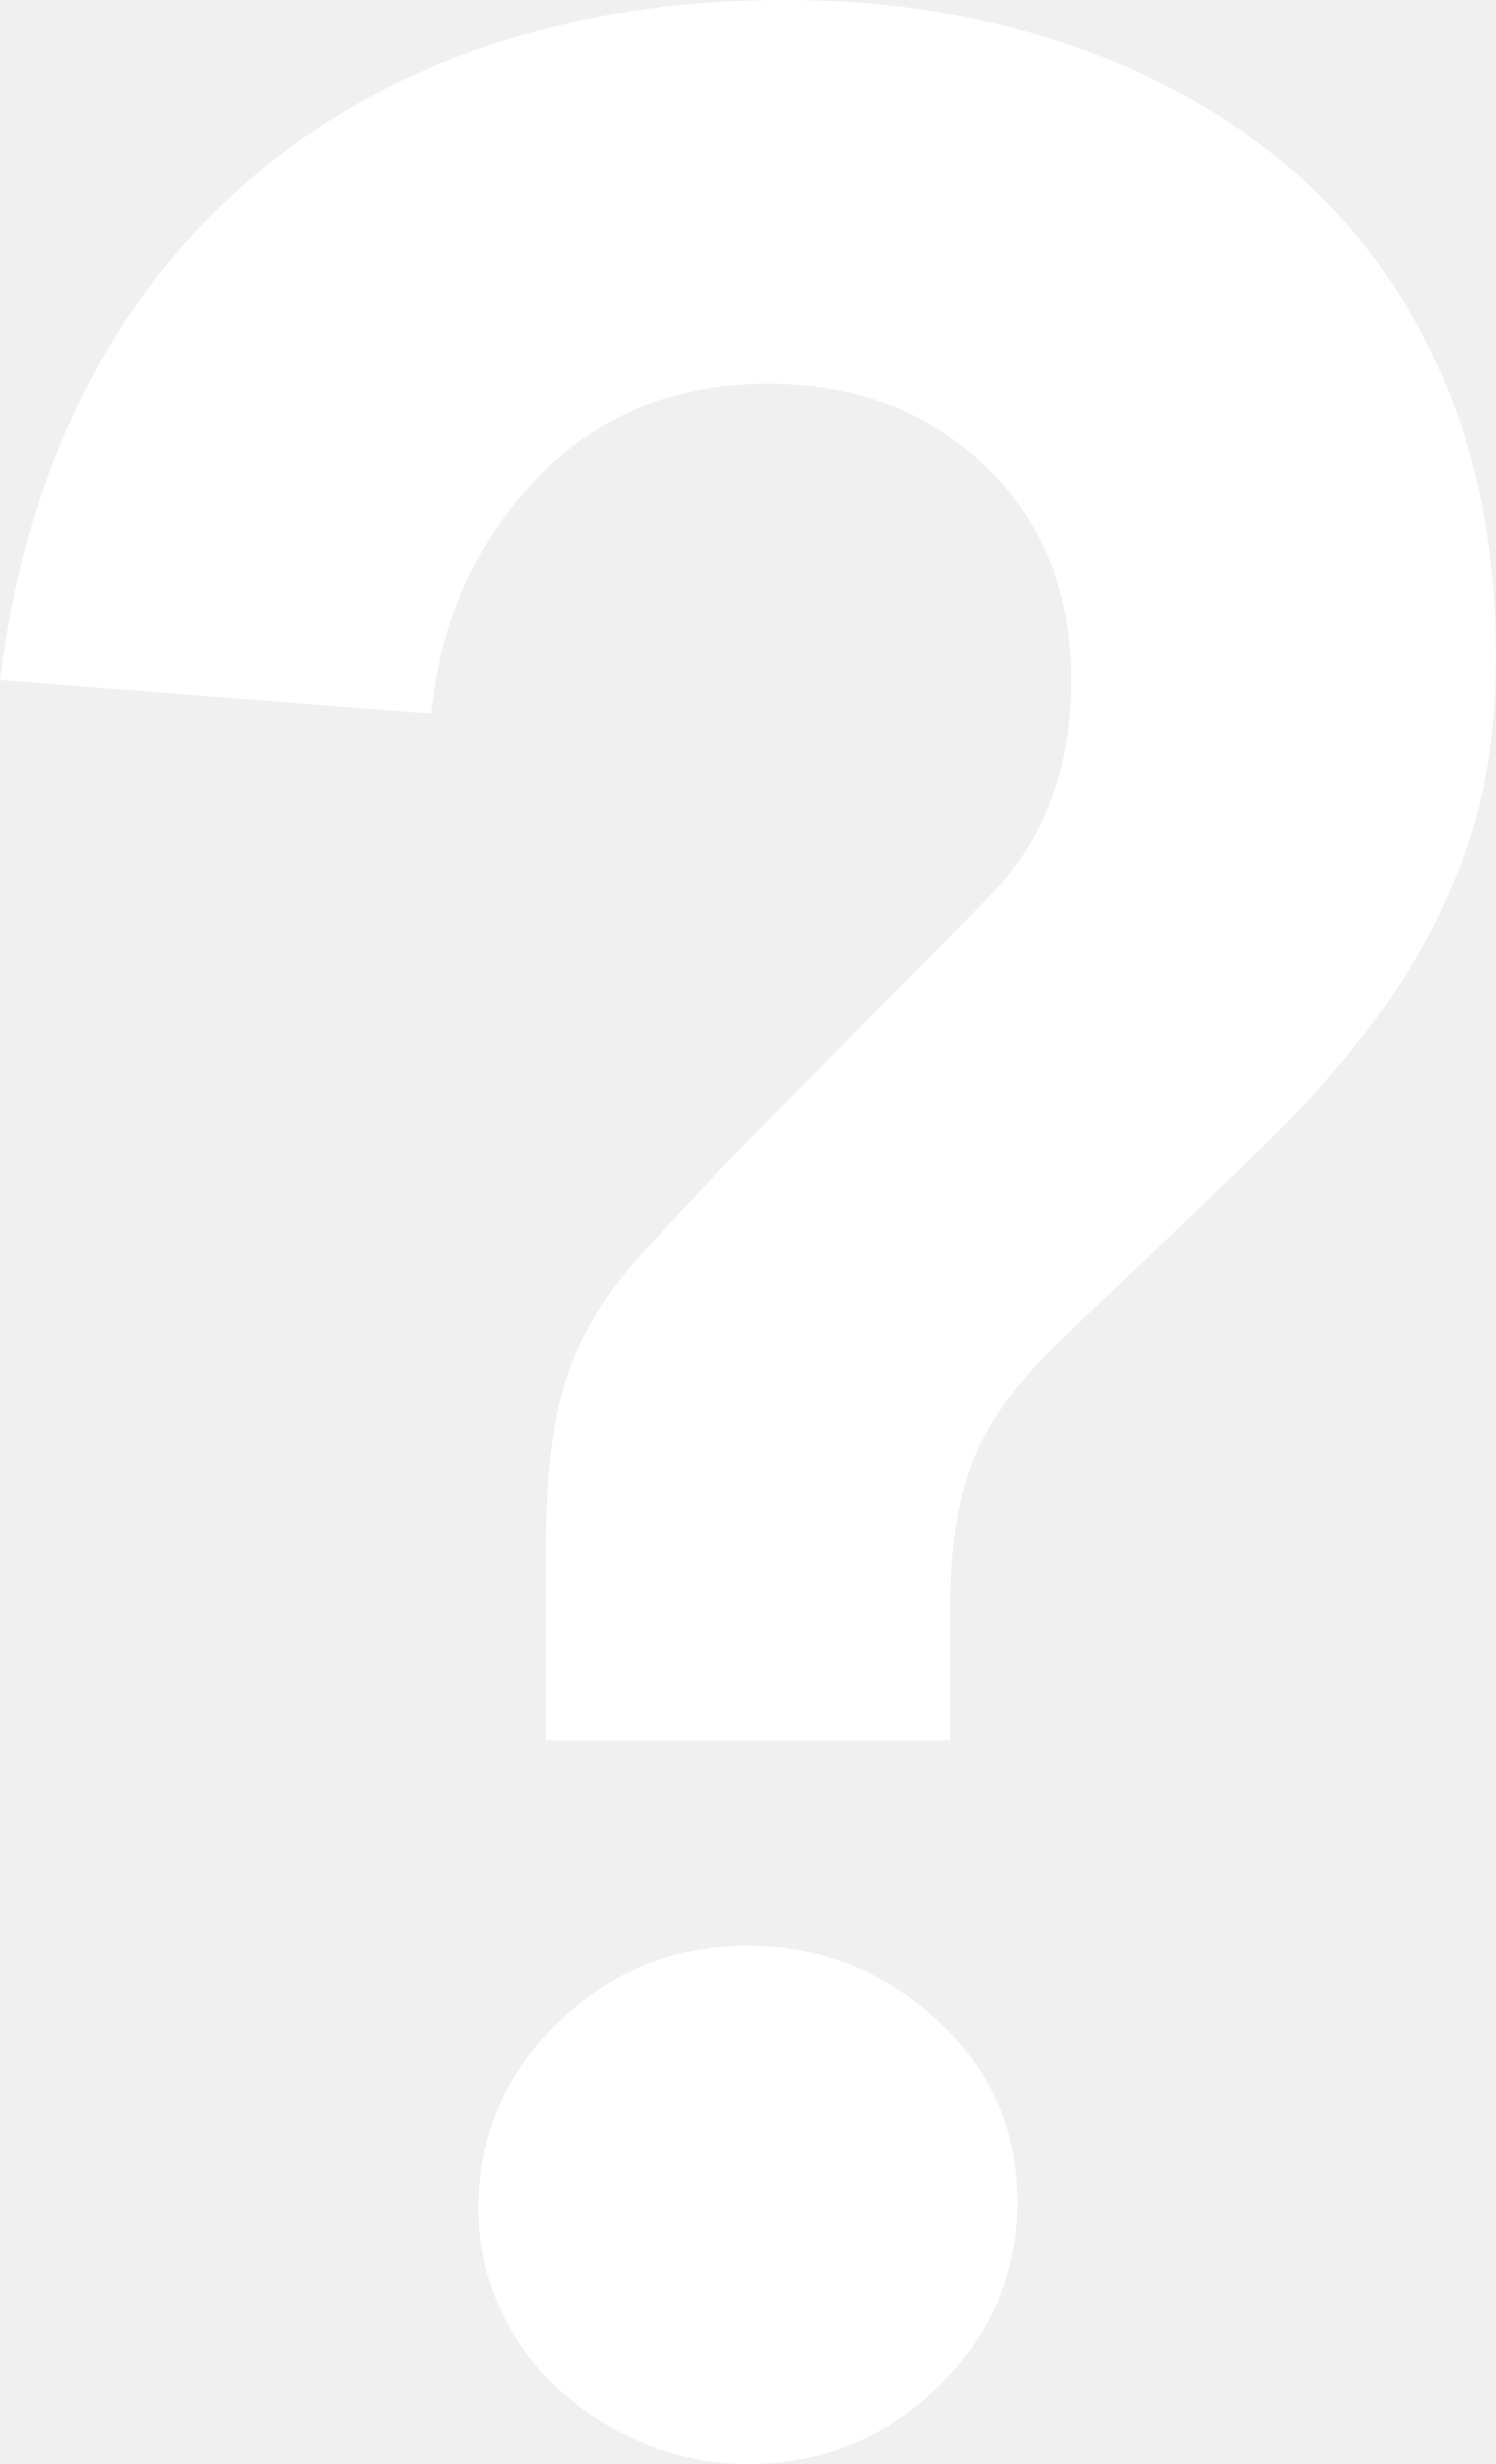
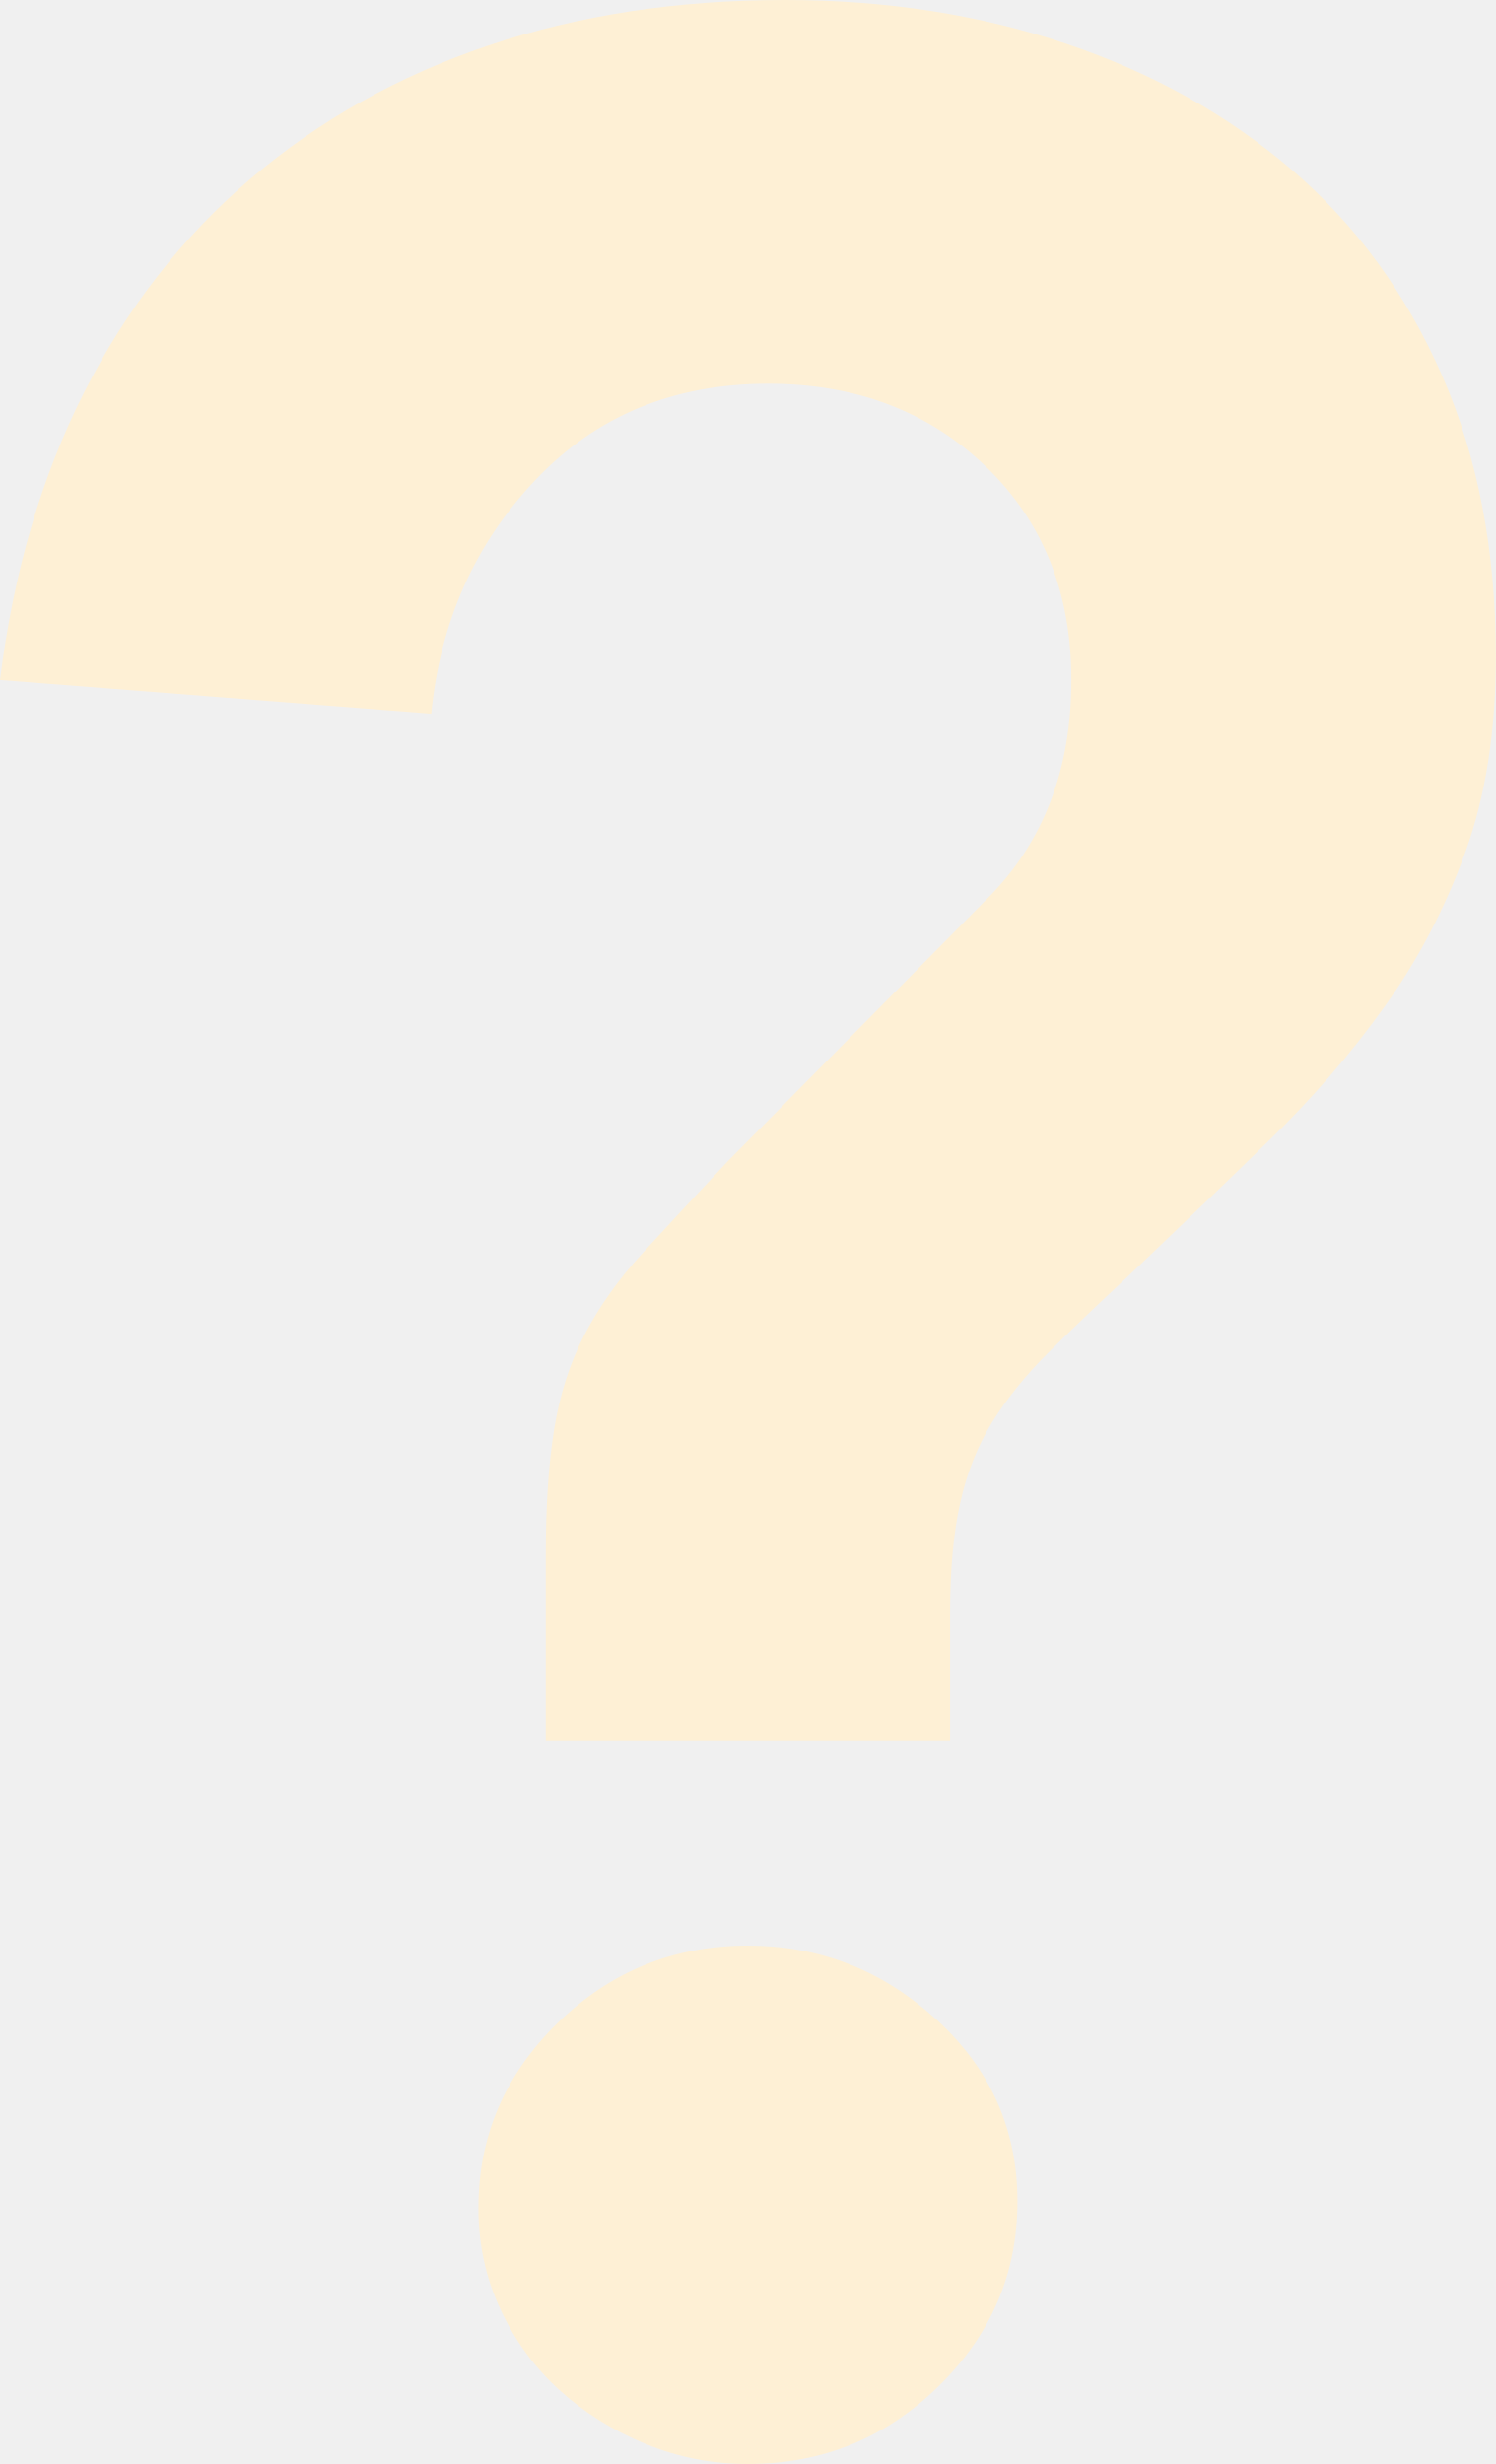
<svg xmlns="http://www.w3.org/2000/svg" width="34" height="56" viewBox="0 0 34 56" fill="none">
-   <path d="M21.595 39.552V36.645C21.595 35.676 21.671 34.847 21.824 34.159C21.977 33.47 22.22 32.858 22.552 32.323C22.884 31.787 23.305 31.265 23.815 30.755C24.326 30.245 24.938 29.658 25.653 28.995C26.776 27.924 27.836 26.904 28.831 25.935C29.827 24.966 30.707 23.946 31.473 22.875C32.239 21.804 32.851 20.631 33.311 19.356C33.77 18.081 34 16.602 34 14.918C34 12.521 33.592 10.392 32.775 8.531C31.958 6.669 30.822 5.113 29.367 3.864C27.912 2.614 26.202 1.658 24.236 0.995C22.271 0.332 20.14 0 17.842 0C15.392 0 13.146 0.345 11.104 1.033C9.062 1.722 7.262 2.729 5.705 4.055C4.148 5.381 2.884 7 1.914 8.913C0.944 10.826 0.306 13.006 0 15.454L9.802 16.219C10.006 14.128 10.797 12.356 12.176 10.902C13.554 9.449 15.315 8.722 17.459 8.722C19.451 8.722 21.097 9.347 22.399 10.596C23.701 11.846 24.351 13.465 24.351 15.454C24.351 17.494 23.713 19.152 22.437 20.427L16.541 26.394C15.775 27.21 15.124 27.911 14.588 28.498C14.052 29.084 13.618 29.696 13.286 30.334C12.954 30.971 12.725 31.685 12.597 32.476C12.469 33.266 12.405 34.223 12.405 35.345V39.552H21.595Z" fill="white" />
-   <path d="M17 56C18.685 56 20.127 55.414 21.326 54.241C22.526 53.068 23.126 51.665 23.126 50.033C23.126 48.401 22.514 47.024 21.288 45.902C20.063 44.78 18.634 44.219 17 44.219C15.315 44.219 13.873 44.806 12.673 45.978C11.474 47.151 10.874 48.554 10.874 50.186C10.874 51.002 11.04 51.767 11.372 52.481C11.703 53.195 12.15 53.807 12.712 54.317C13.273 54.827 13.924 55.235 14.664 55.541C15.405 55.847 16.183 56 17 56Z" fill="white" />
+   <path d="M21.595 39.552V36.645C21.595 35.676 21.671 34.847 21.824 34.158C21.977 33.47 22.22 32.858 22.552 32.322C22.884 31.787 23.305 31.264 23.815 30.754C24.326 30.244 24.938 29.658 25.653 28.994C26.776 27.924 27.836 26.904 28.831 25.934C29.827 24.965 30.707 23.945 31.473 22.874C32.239 21.803 32.851 20.63 33.311 19.355C33.77 18.08 34 16.601 34 14.918C34 12.521 33.592 10.392 32.775 8.53C31.958 6.668 30.822 5.113 29.367 3.863C27.912 2.614 26.202 1.658 24.236 0.995C22.271 0.332 20.14 0 17.842 0C15.392 0 13.146 0.344 11.104 1.033C9.062 1.721 7.262 2.729 5.705 4.055C4.148 5.381 2.884 7 1.914 8.913C0.944 10.825 0.306 13.005 0 15.454L9.802 16.219C10.006 14.127 10.797 12.355 12.176 10.902C13.554 9.448 15.315 8.721 17.459 8.721C19.451 8.721 21.097 9.346 22.399 10.596C23.701 11.845 24.351 13.464 24.351 15.454C24.351 17.494 23.713 19.151 22.437 20.426L16.541 26.393C15.775 27.209 15.124 27.911 14.588 28.497C14.052 29.084 13.618 29.696 13.286 30.333C12.954 30.971 12.725 31.685 12.597 32.475C12.469 33.266 12.405 34.222 12.405 35.344V39.552H21.595Z" fill="#FEF0D5" />
+   <path d="M17 56C18.685 56 20.127 55.413 21.326 54.24C22.526 53.067 23.126 51.665 23.126 50.033C23.126 48.401 22.514 47.024 21.288 45.901C20.063 44.779 18.634 44.218 17 44.218C15.315 44.218 13.873 44.805 12.673 45.978C11.474 47.151 10.874 48.554 10.874 50.186C10.874 51.002 11.04 51.767 11.372 52.481C11.703 53.195 12.15 53.807 12.712 54.317C13.273 54.827 13.924 55.235 14.664 55.541C15.405 55.847 16.183 56 17 56Z" fill="#FEF0D5" />
</svg>
